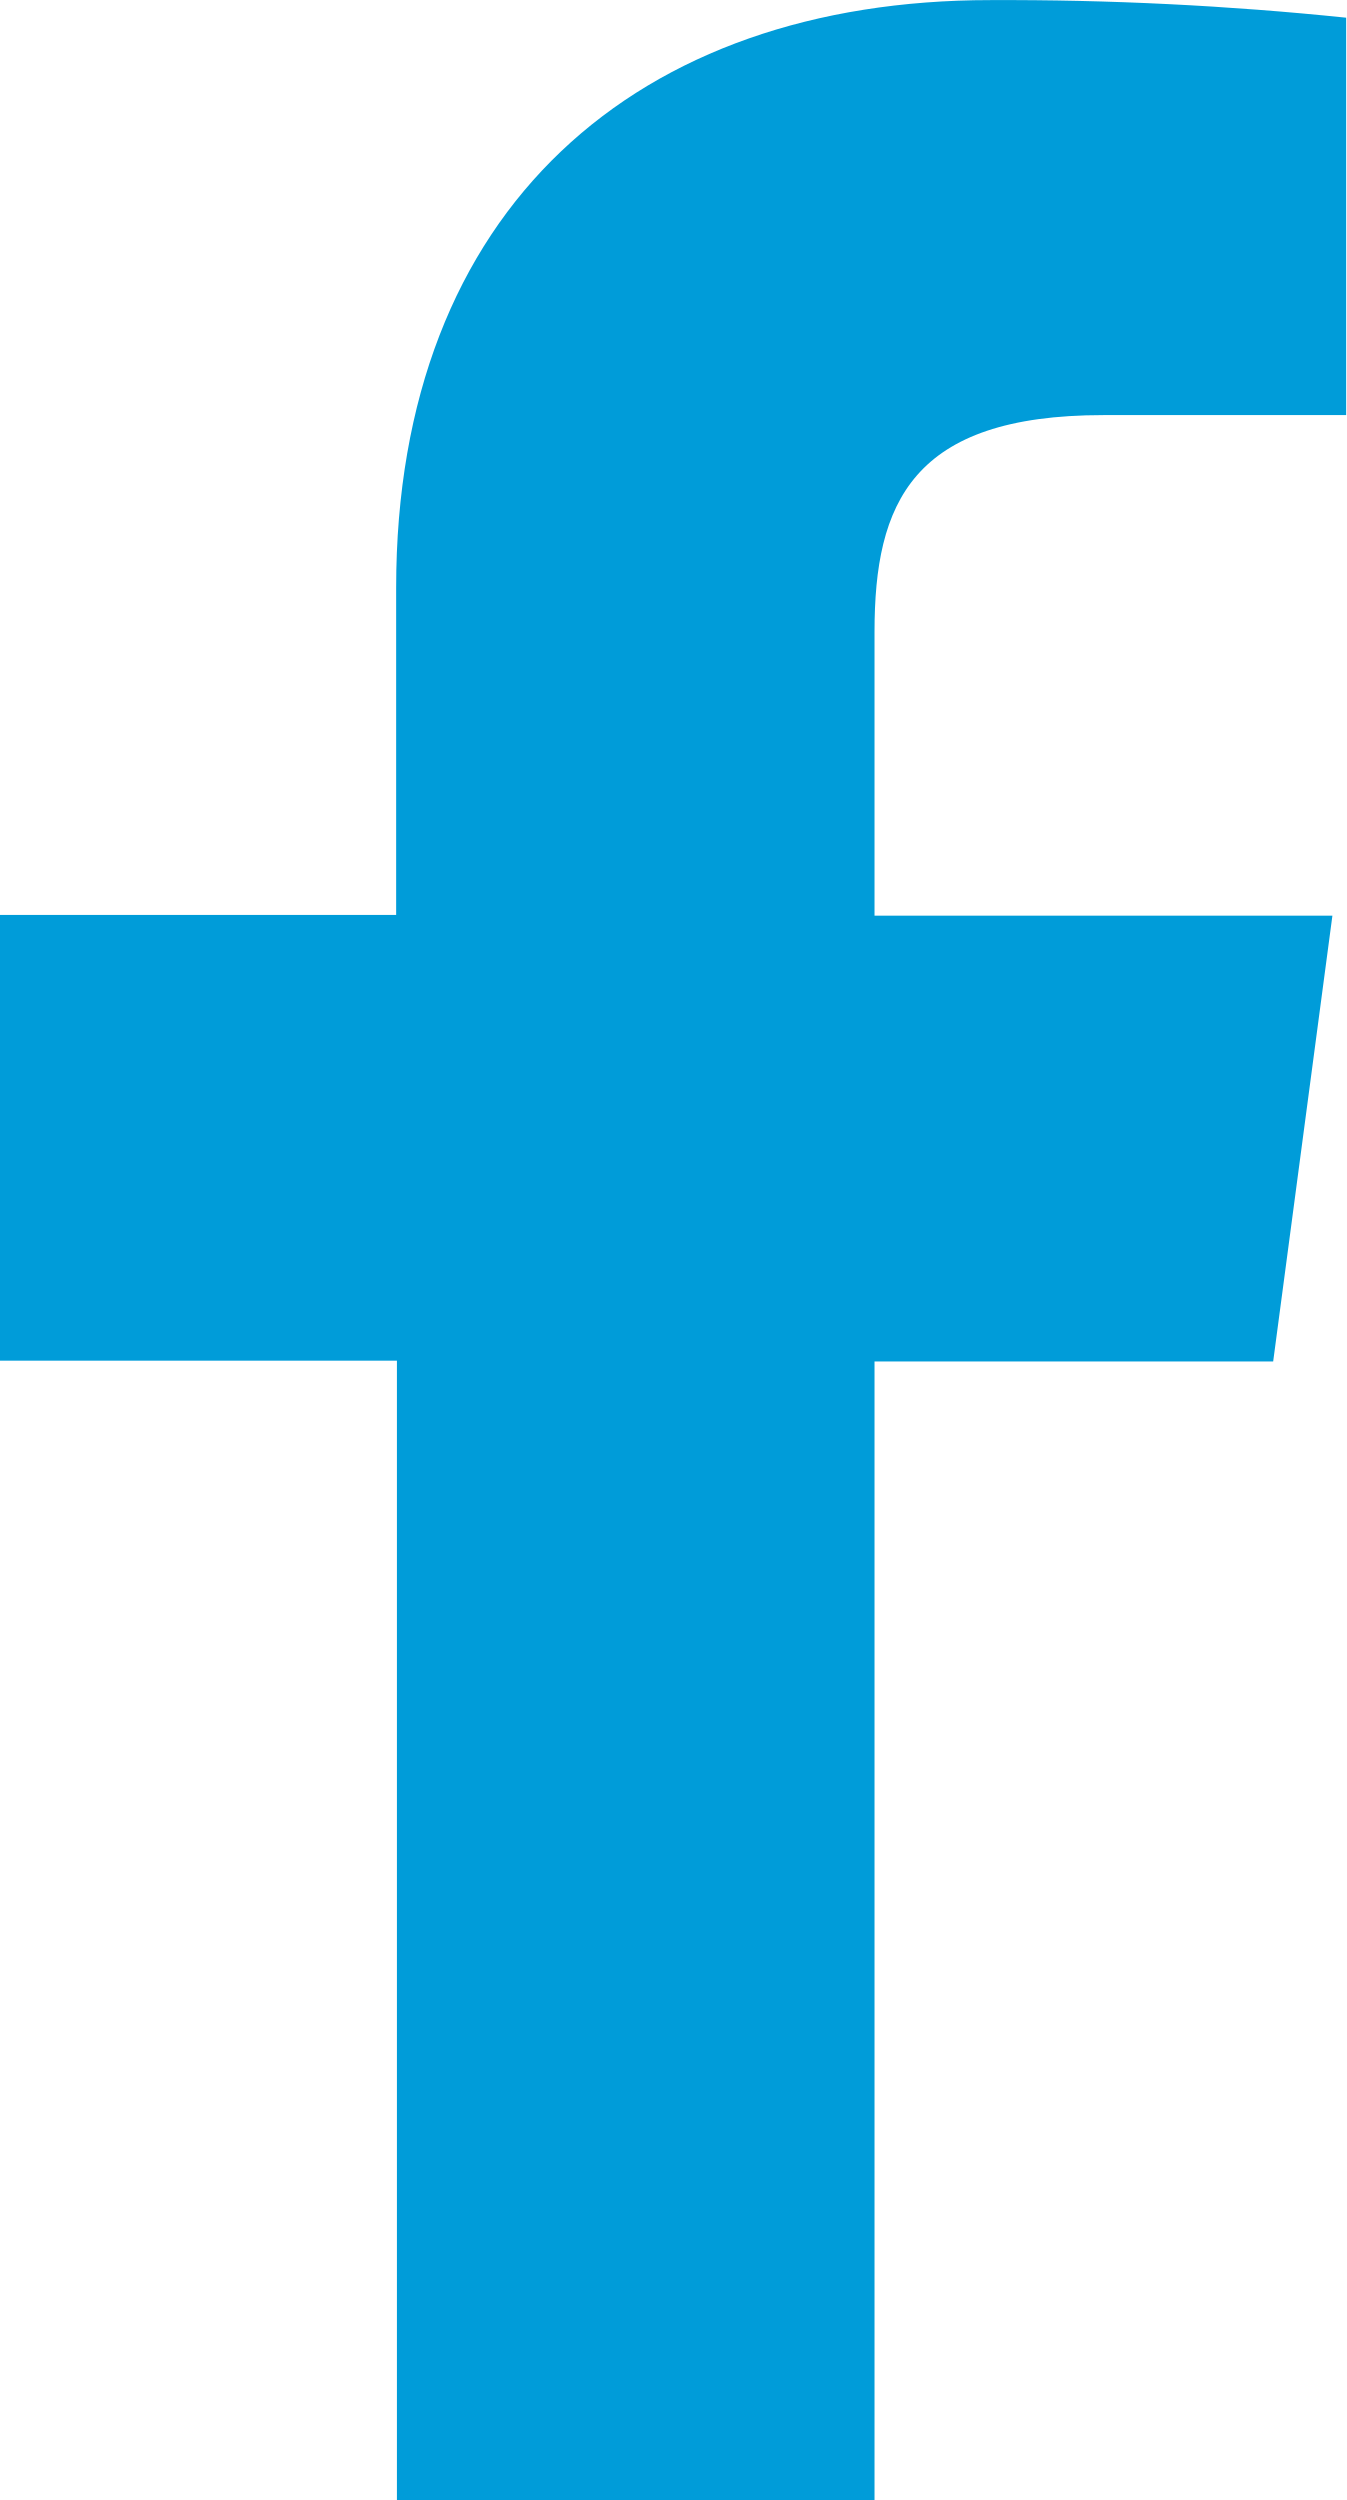
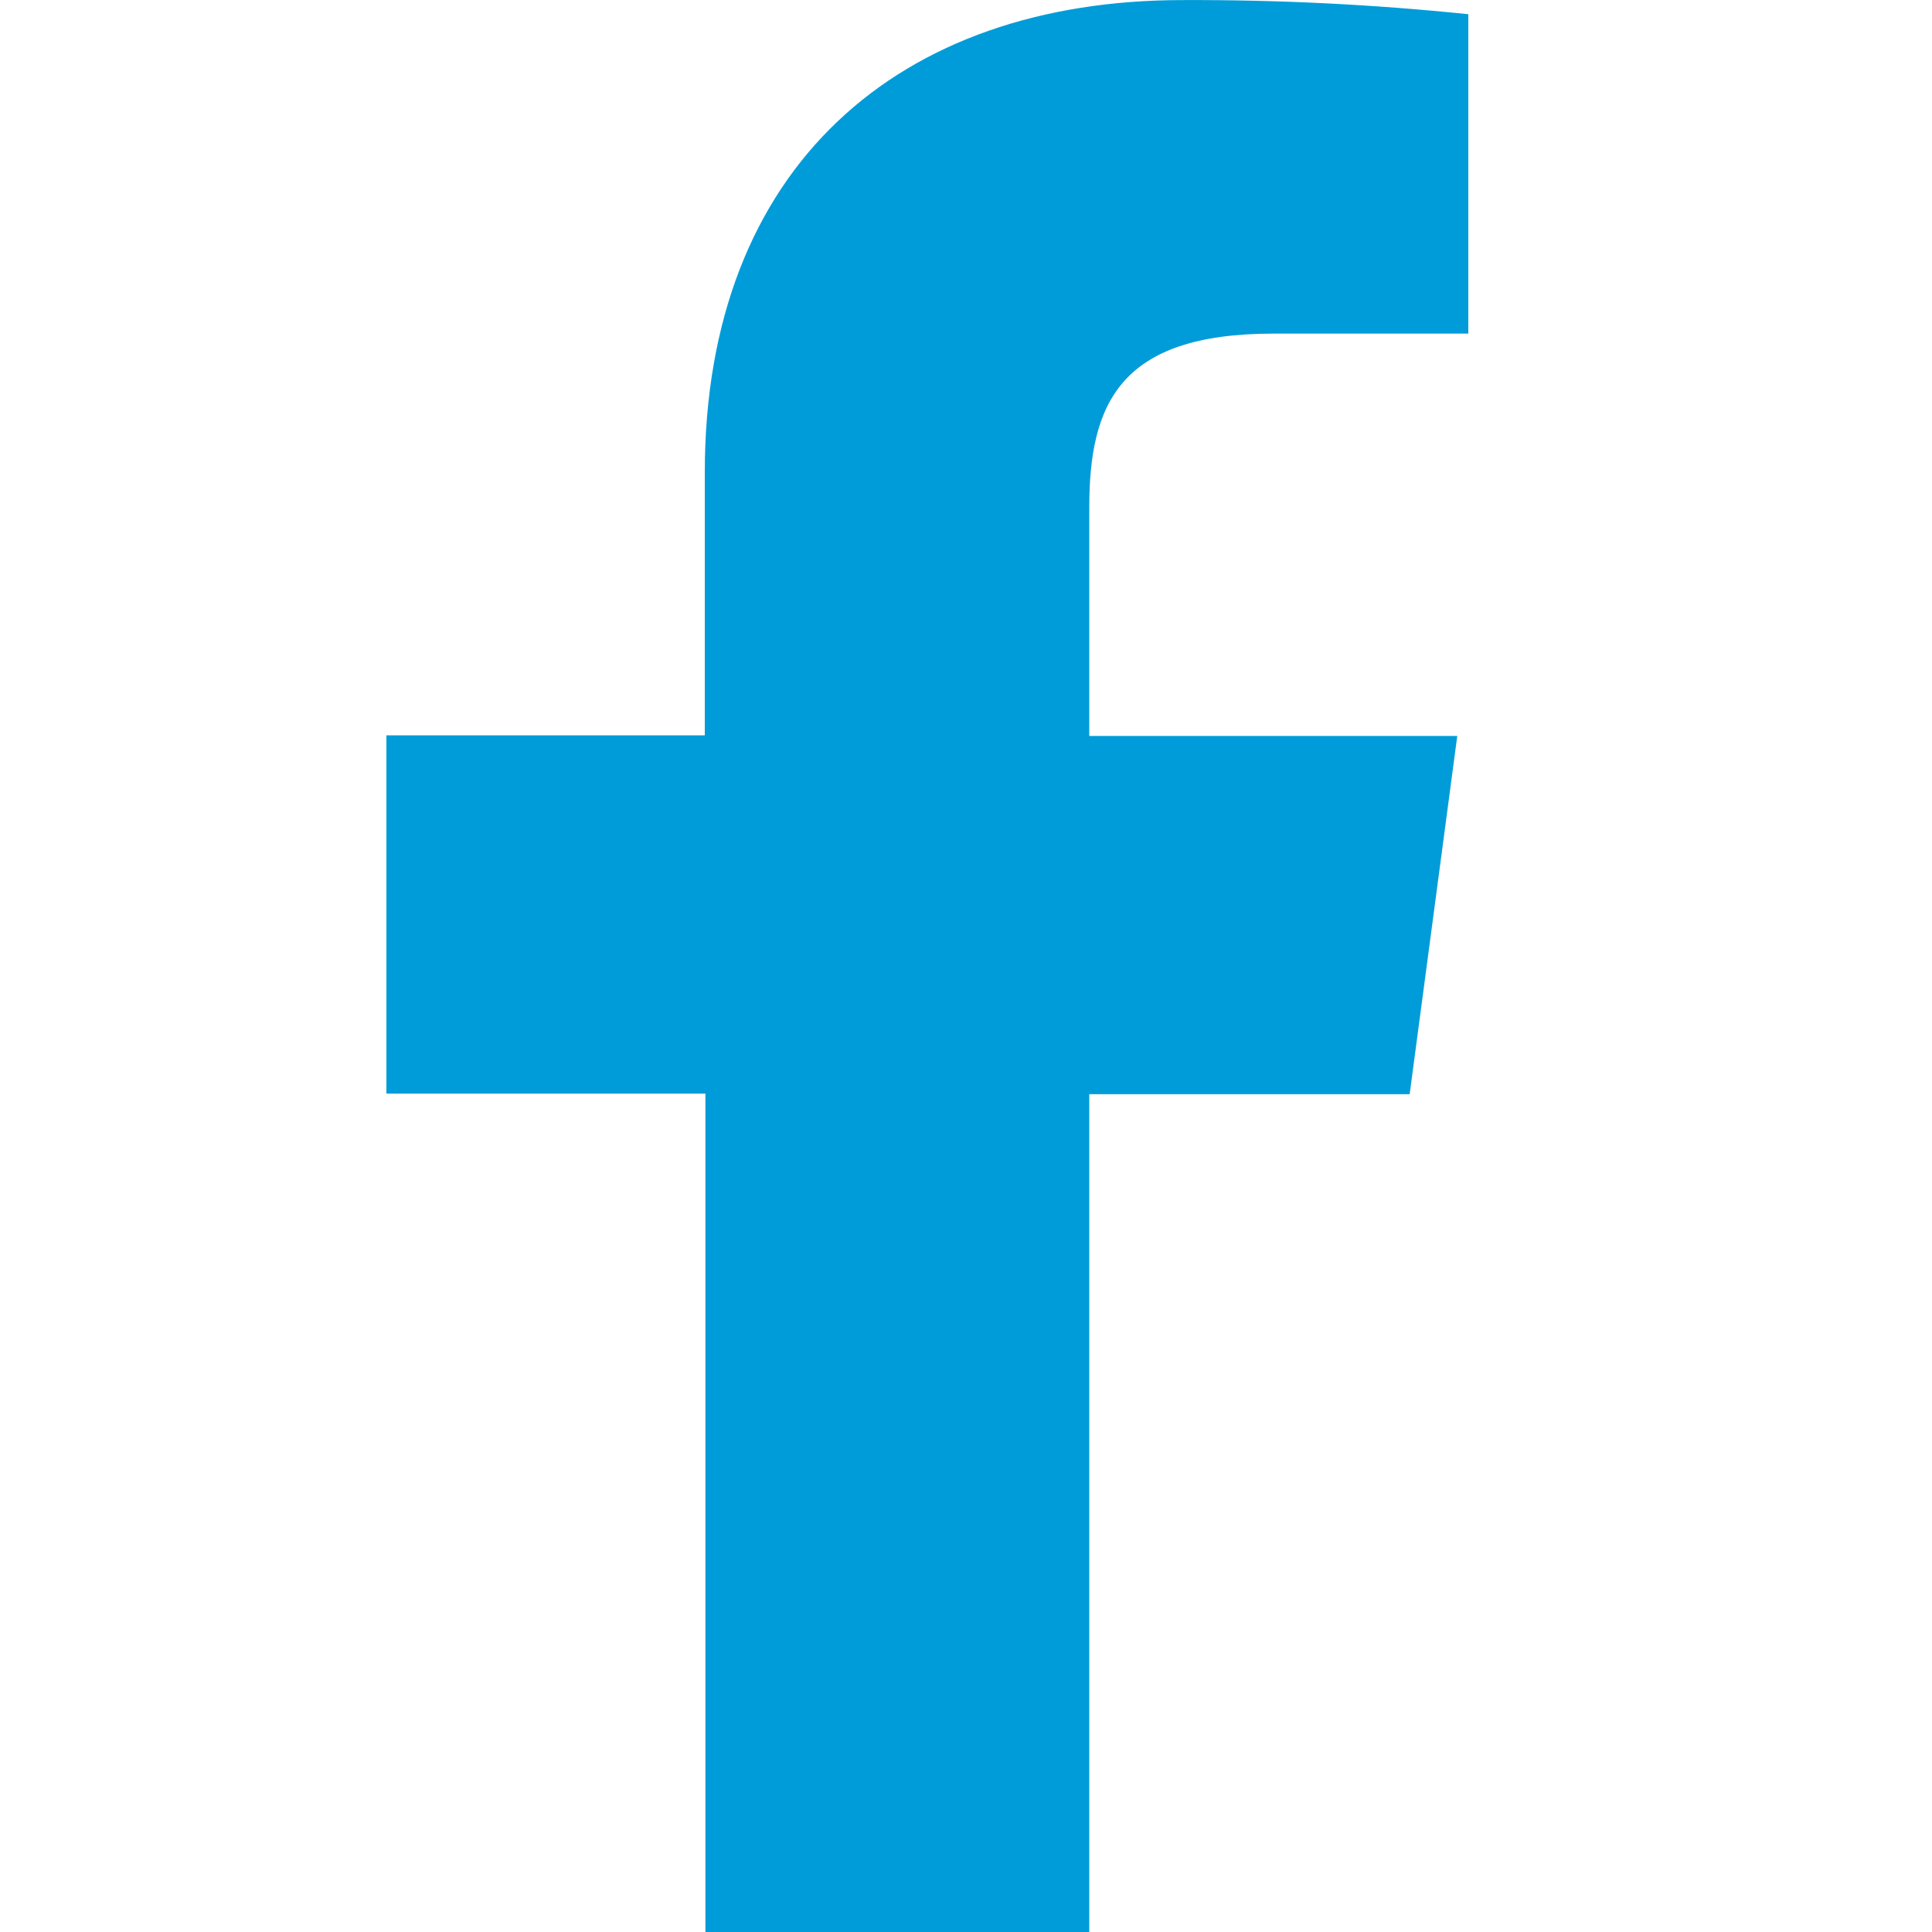
- <svg xmlns="http://www.w3.org/2000/svg" width="14" height="26" fill="none">
+ <svg xmlns="http://www.w3.org/2000/svg" viewBox="-5 0 25 25" width="25" height="25" fill="none">
  <path d="M9.095 26V14.159h4.146l.616-4.636H9.095V6.571c0-1.338.387-2.254 2.38-2.254H14V.184c-1.229-.127-2.464-.188-3.699-.183-3.665 0-6.181 2.155-6.181 6.112v3.402H0v4.636h4.128V26H9.095z" fill="#009CD9" />
</svg>
